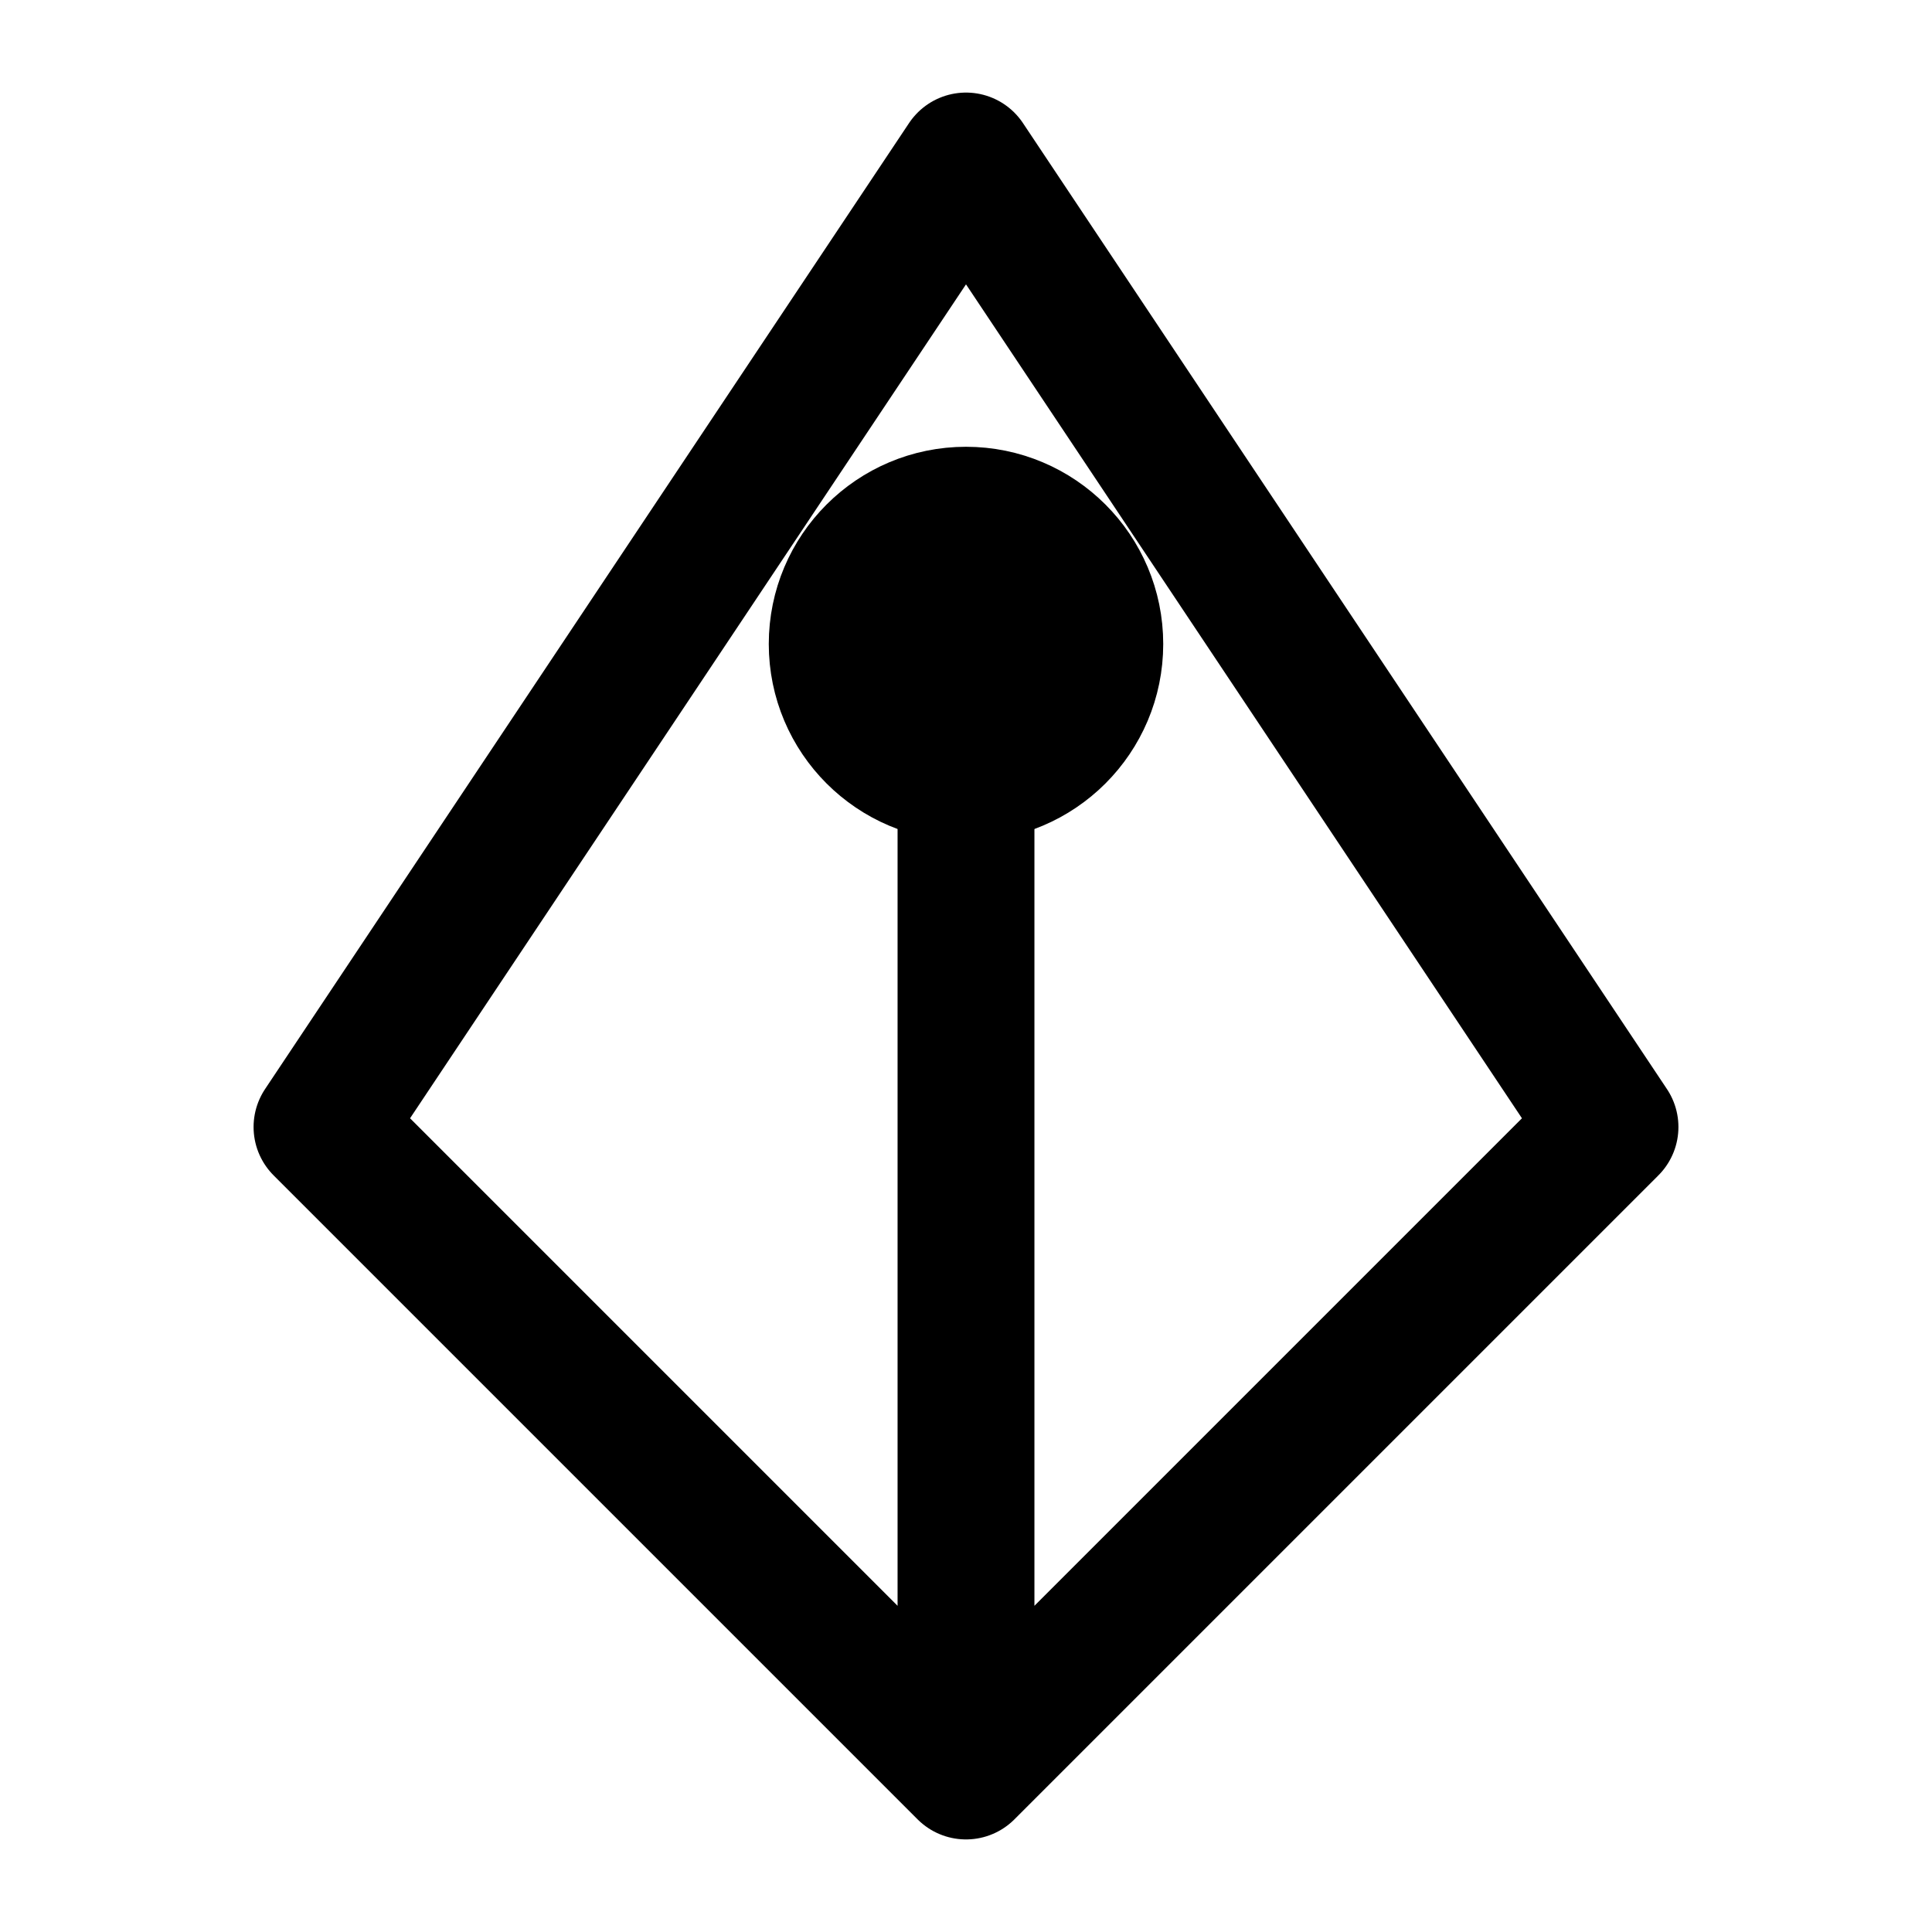
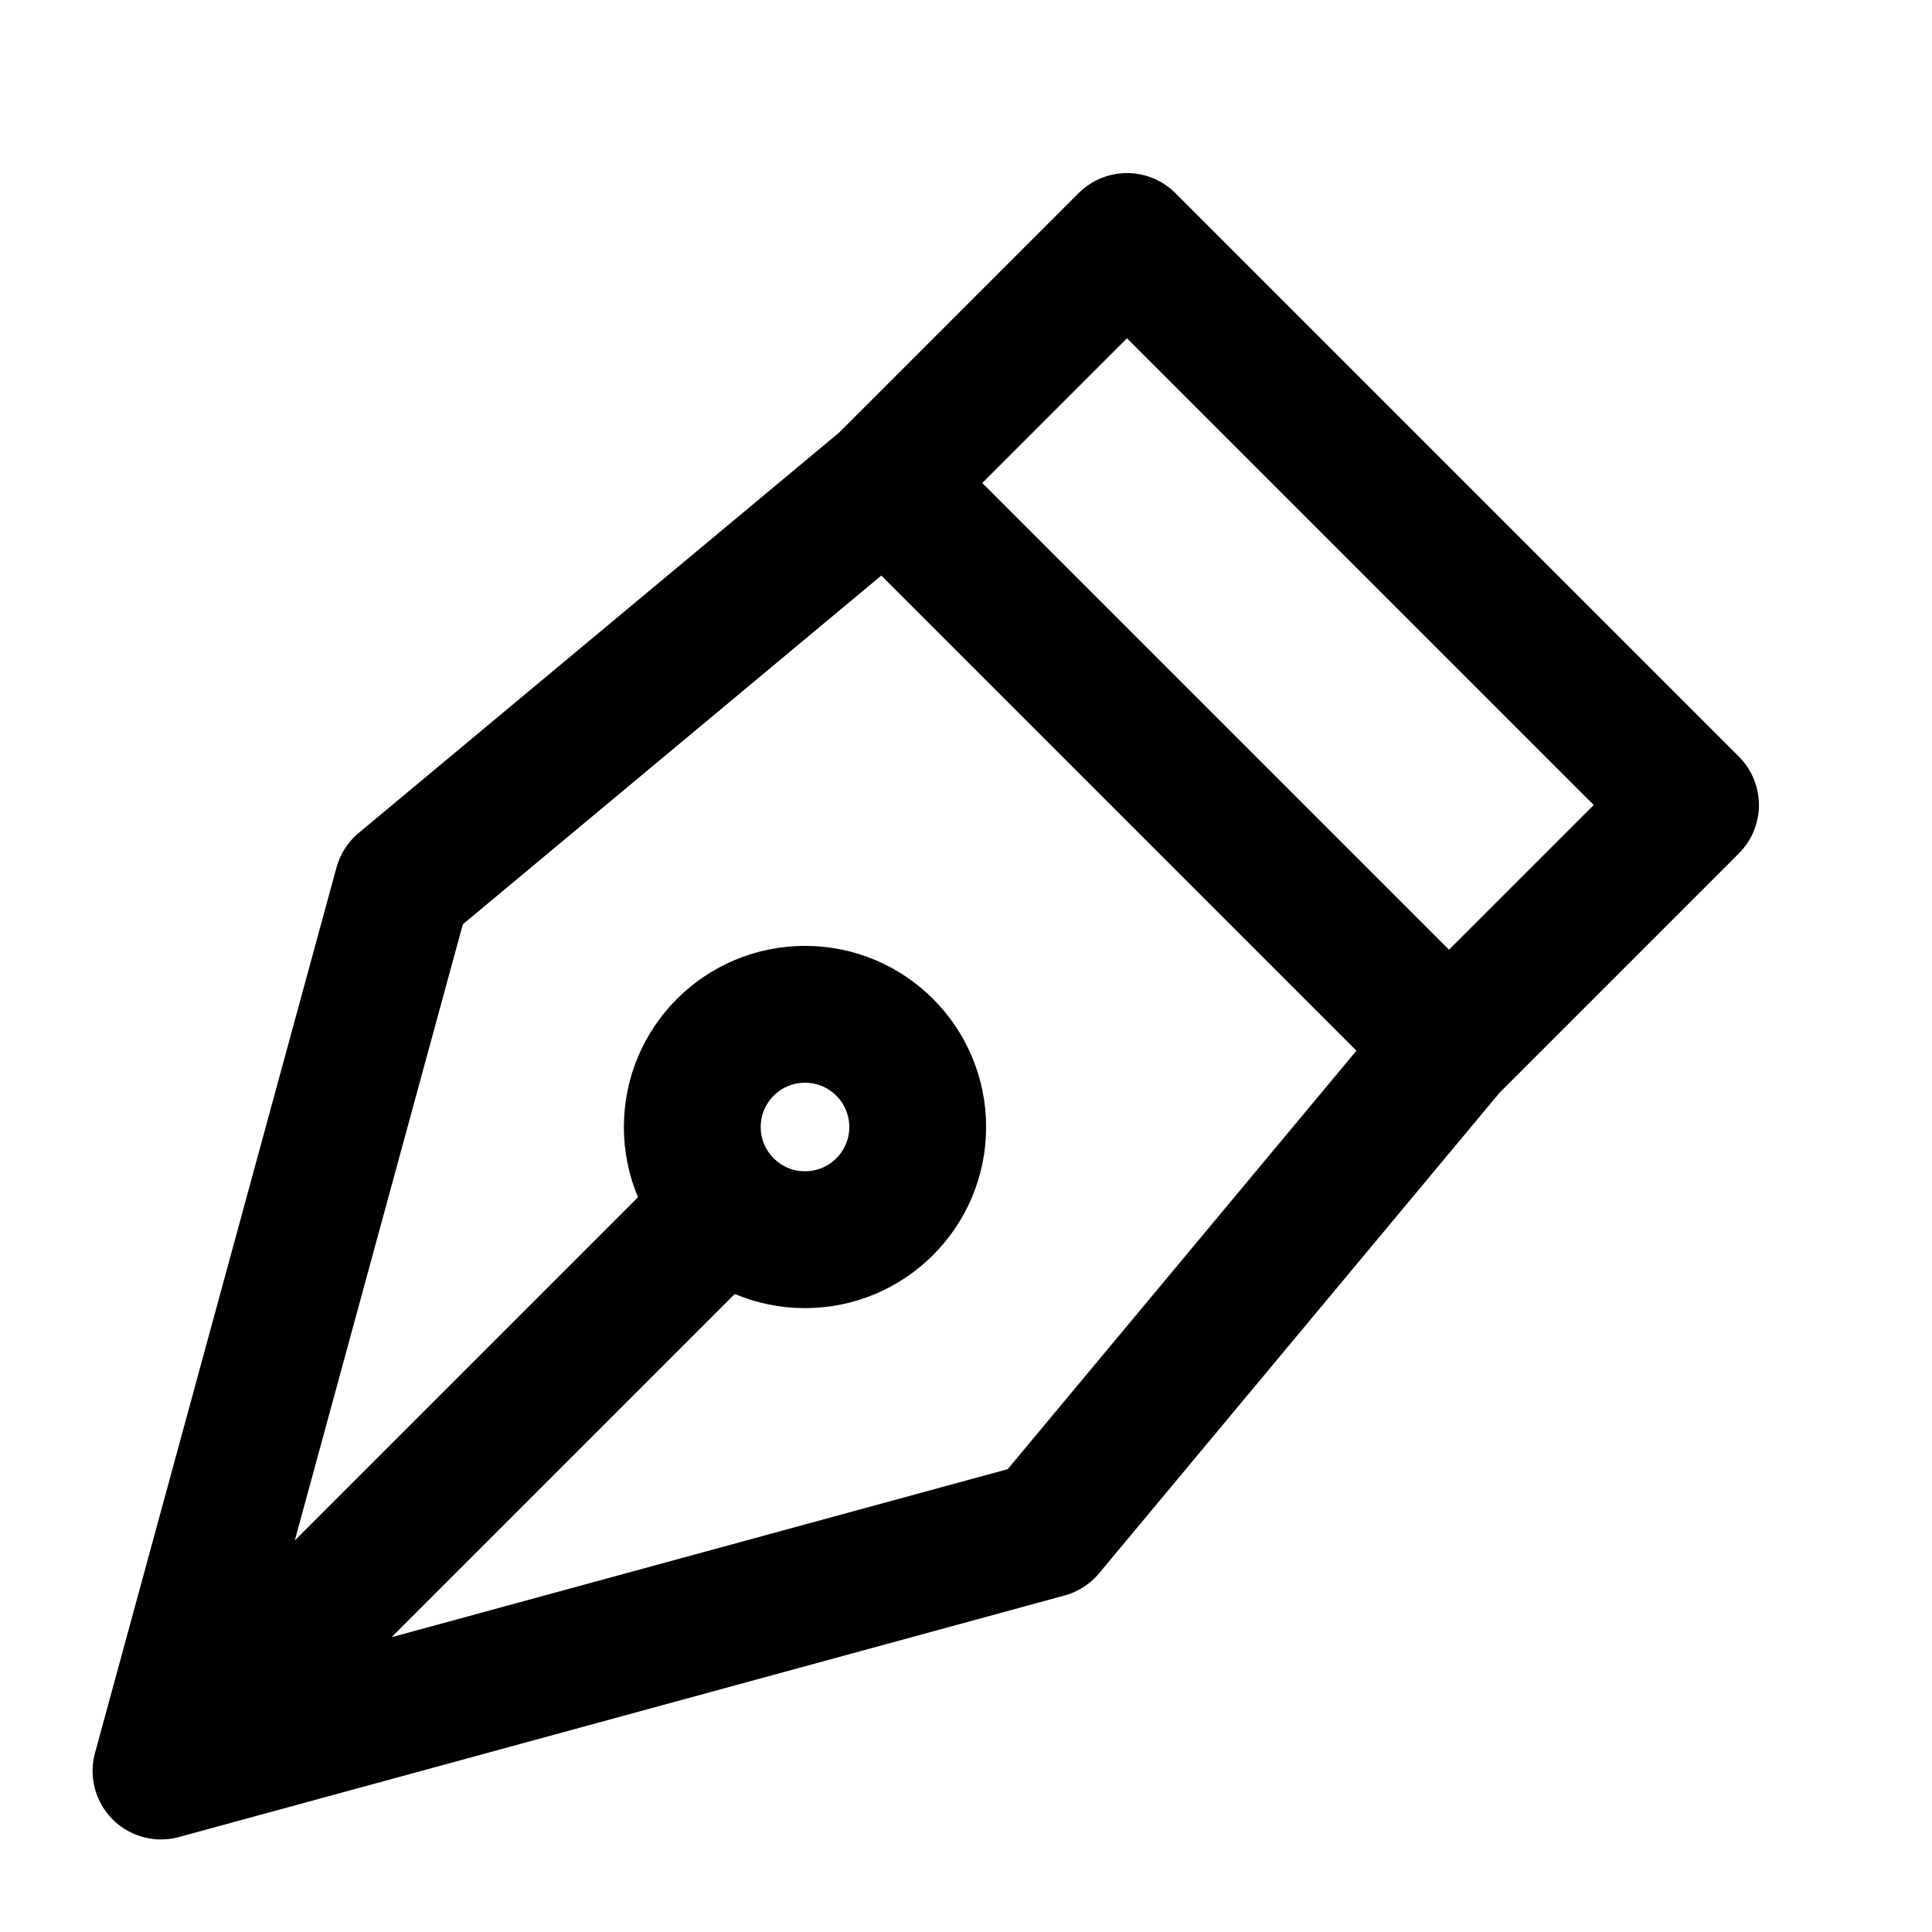
<svg xmlns="http://www.w3.org/2000/svg" viewBox="0 0 24 24" fill="none" stroke="#000" stroke-width="1.7" stroke-linecap="round" stroke-linejoin="round">
-   <path d="M12 2L4 14l8 8 8-8zM12 8v14" />
-   <circle cx="12" cy="8" r="1.6" />
+   <path d="m14 3 7 7-3 3-7-7zM11 6l-6 5-3 11 11-3 5-6M2 22l7-7" />
+   <circle cx="10" cy="14" r="1.4" />
</svg>
